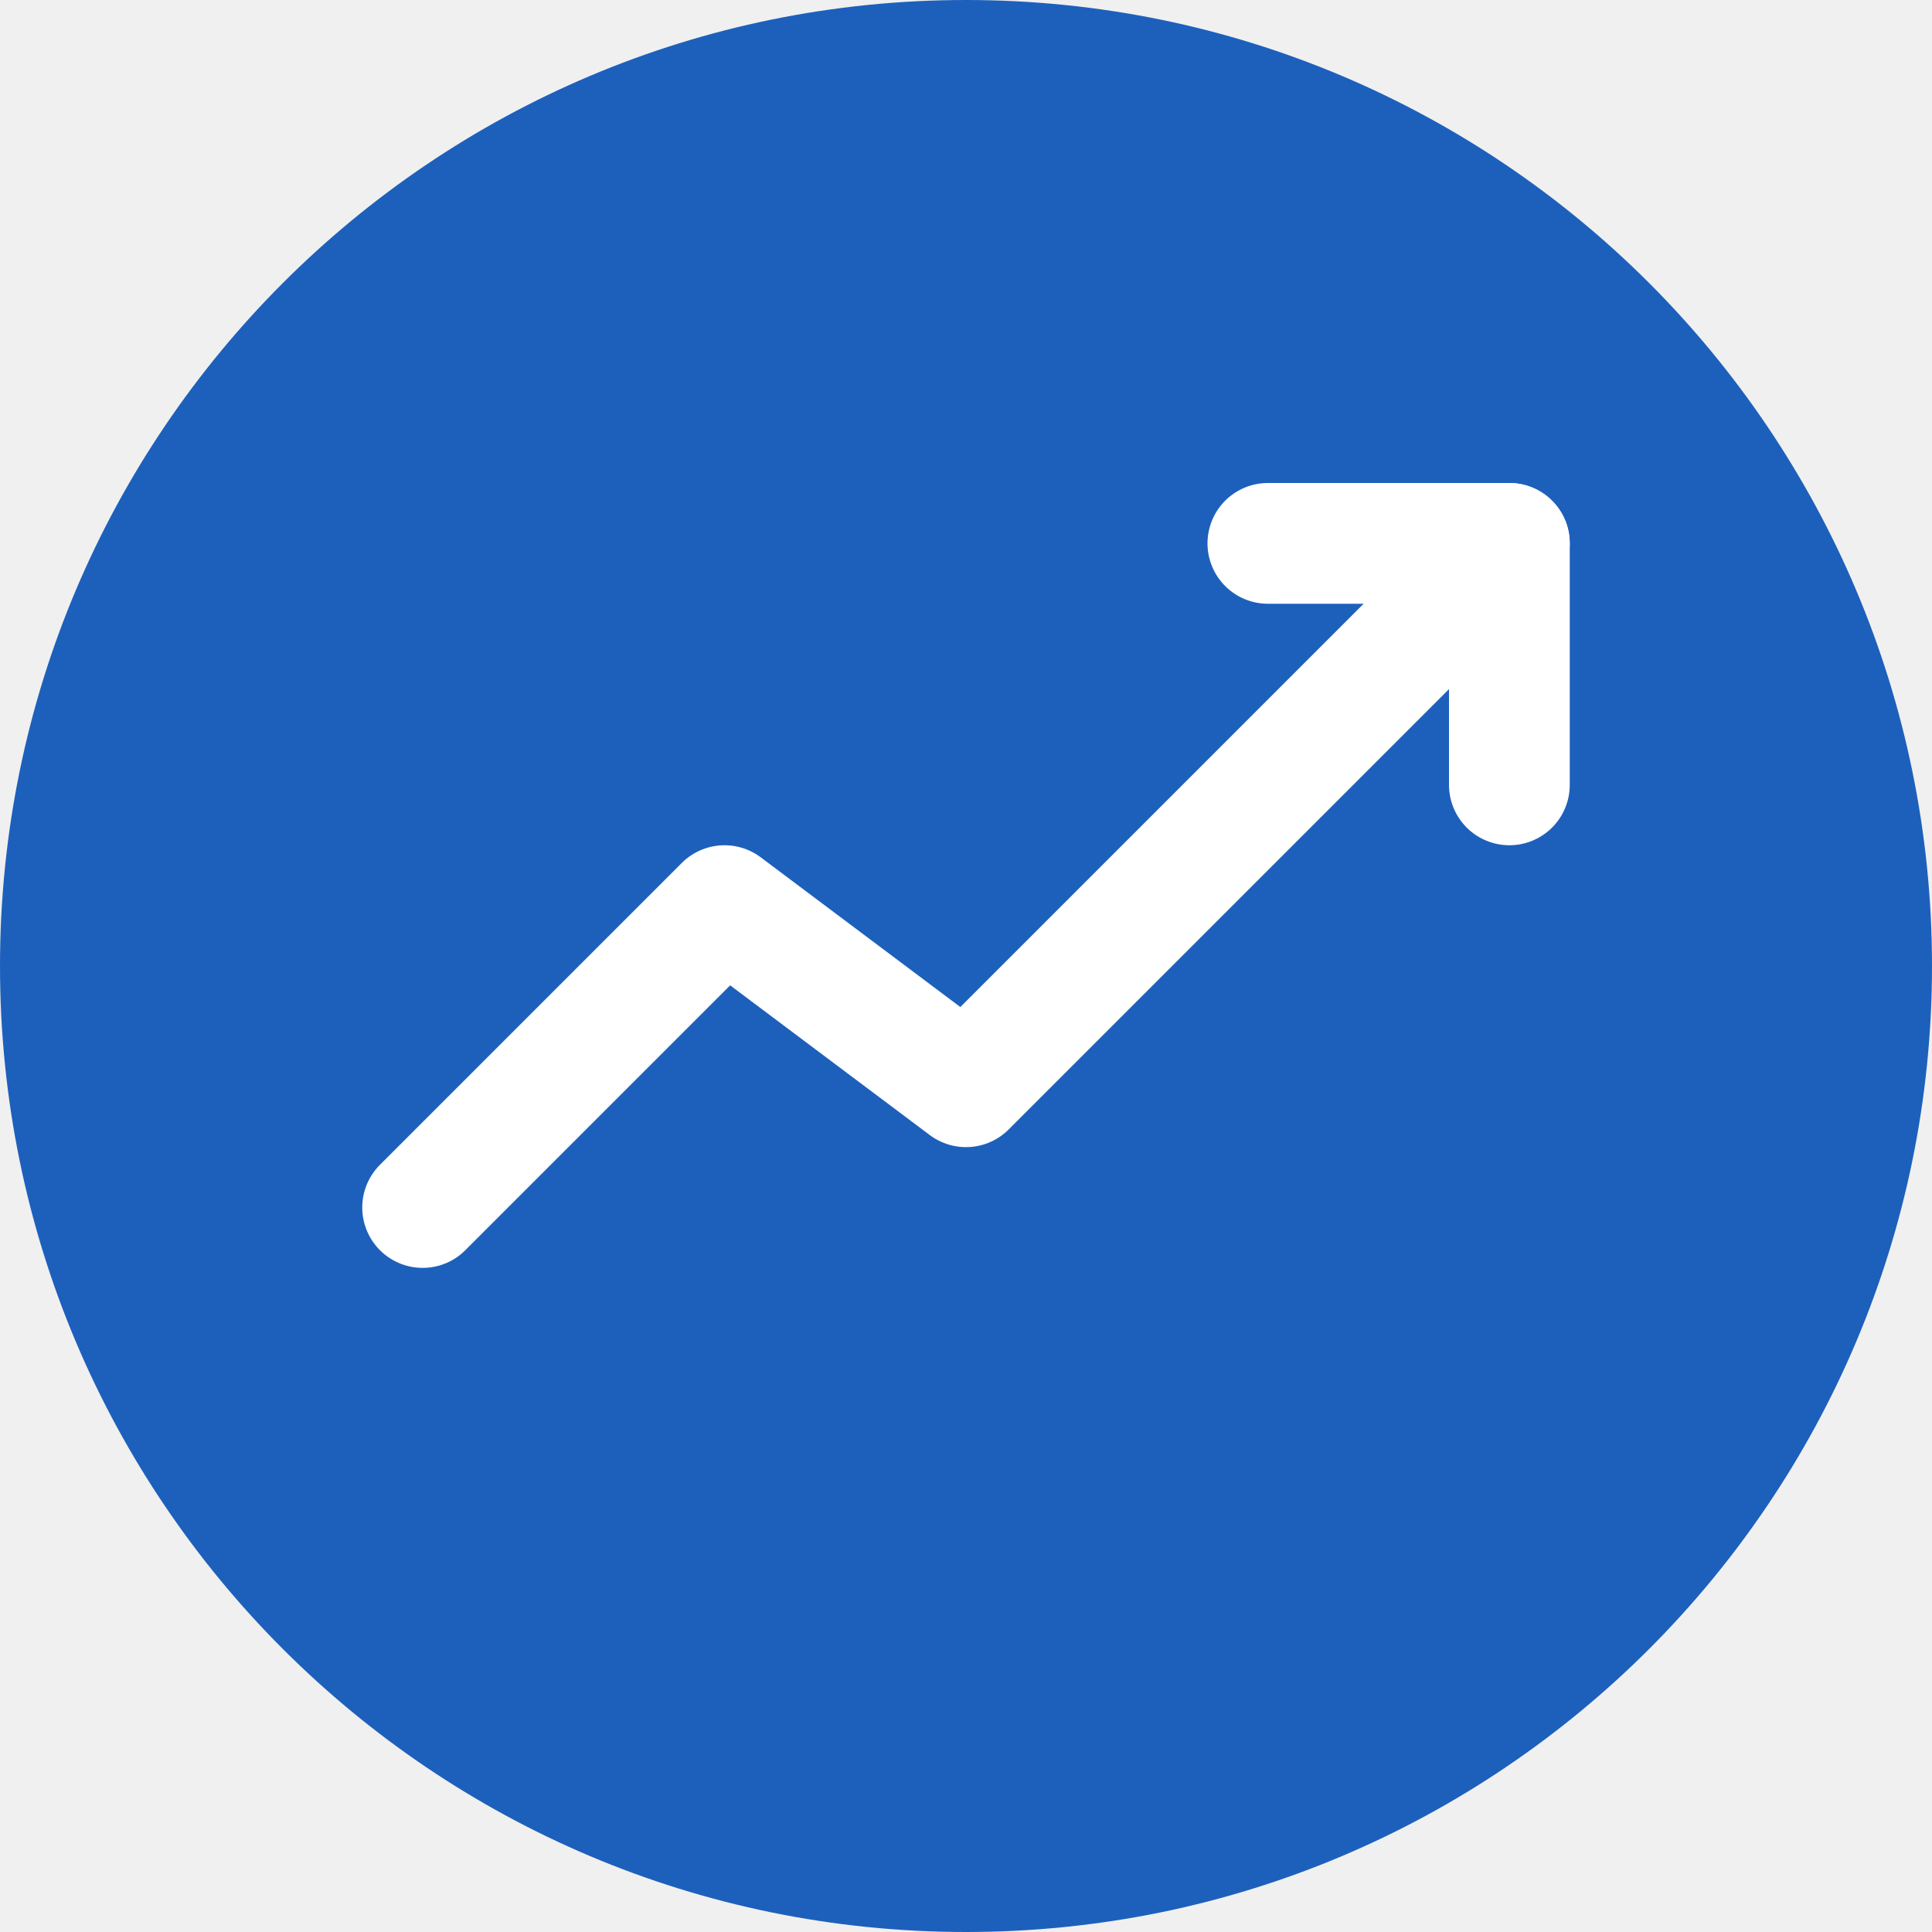
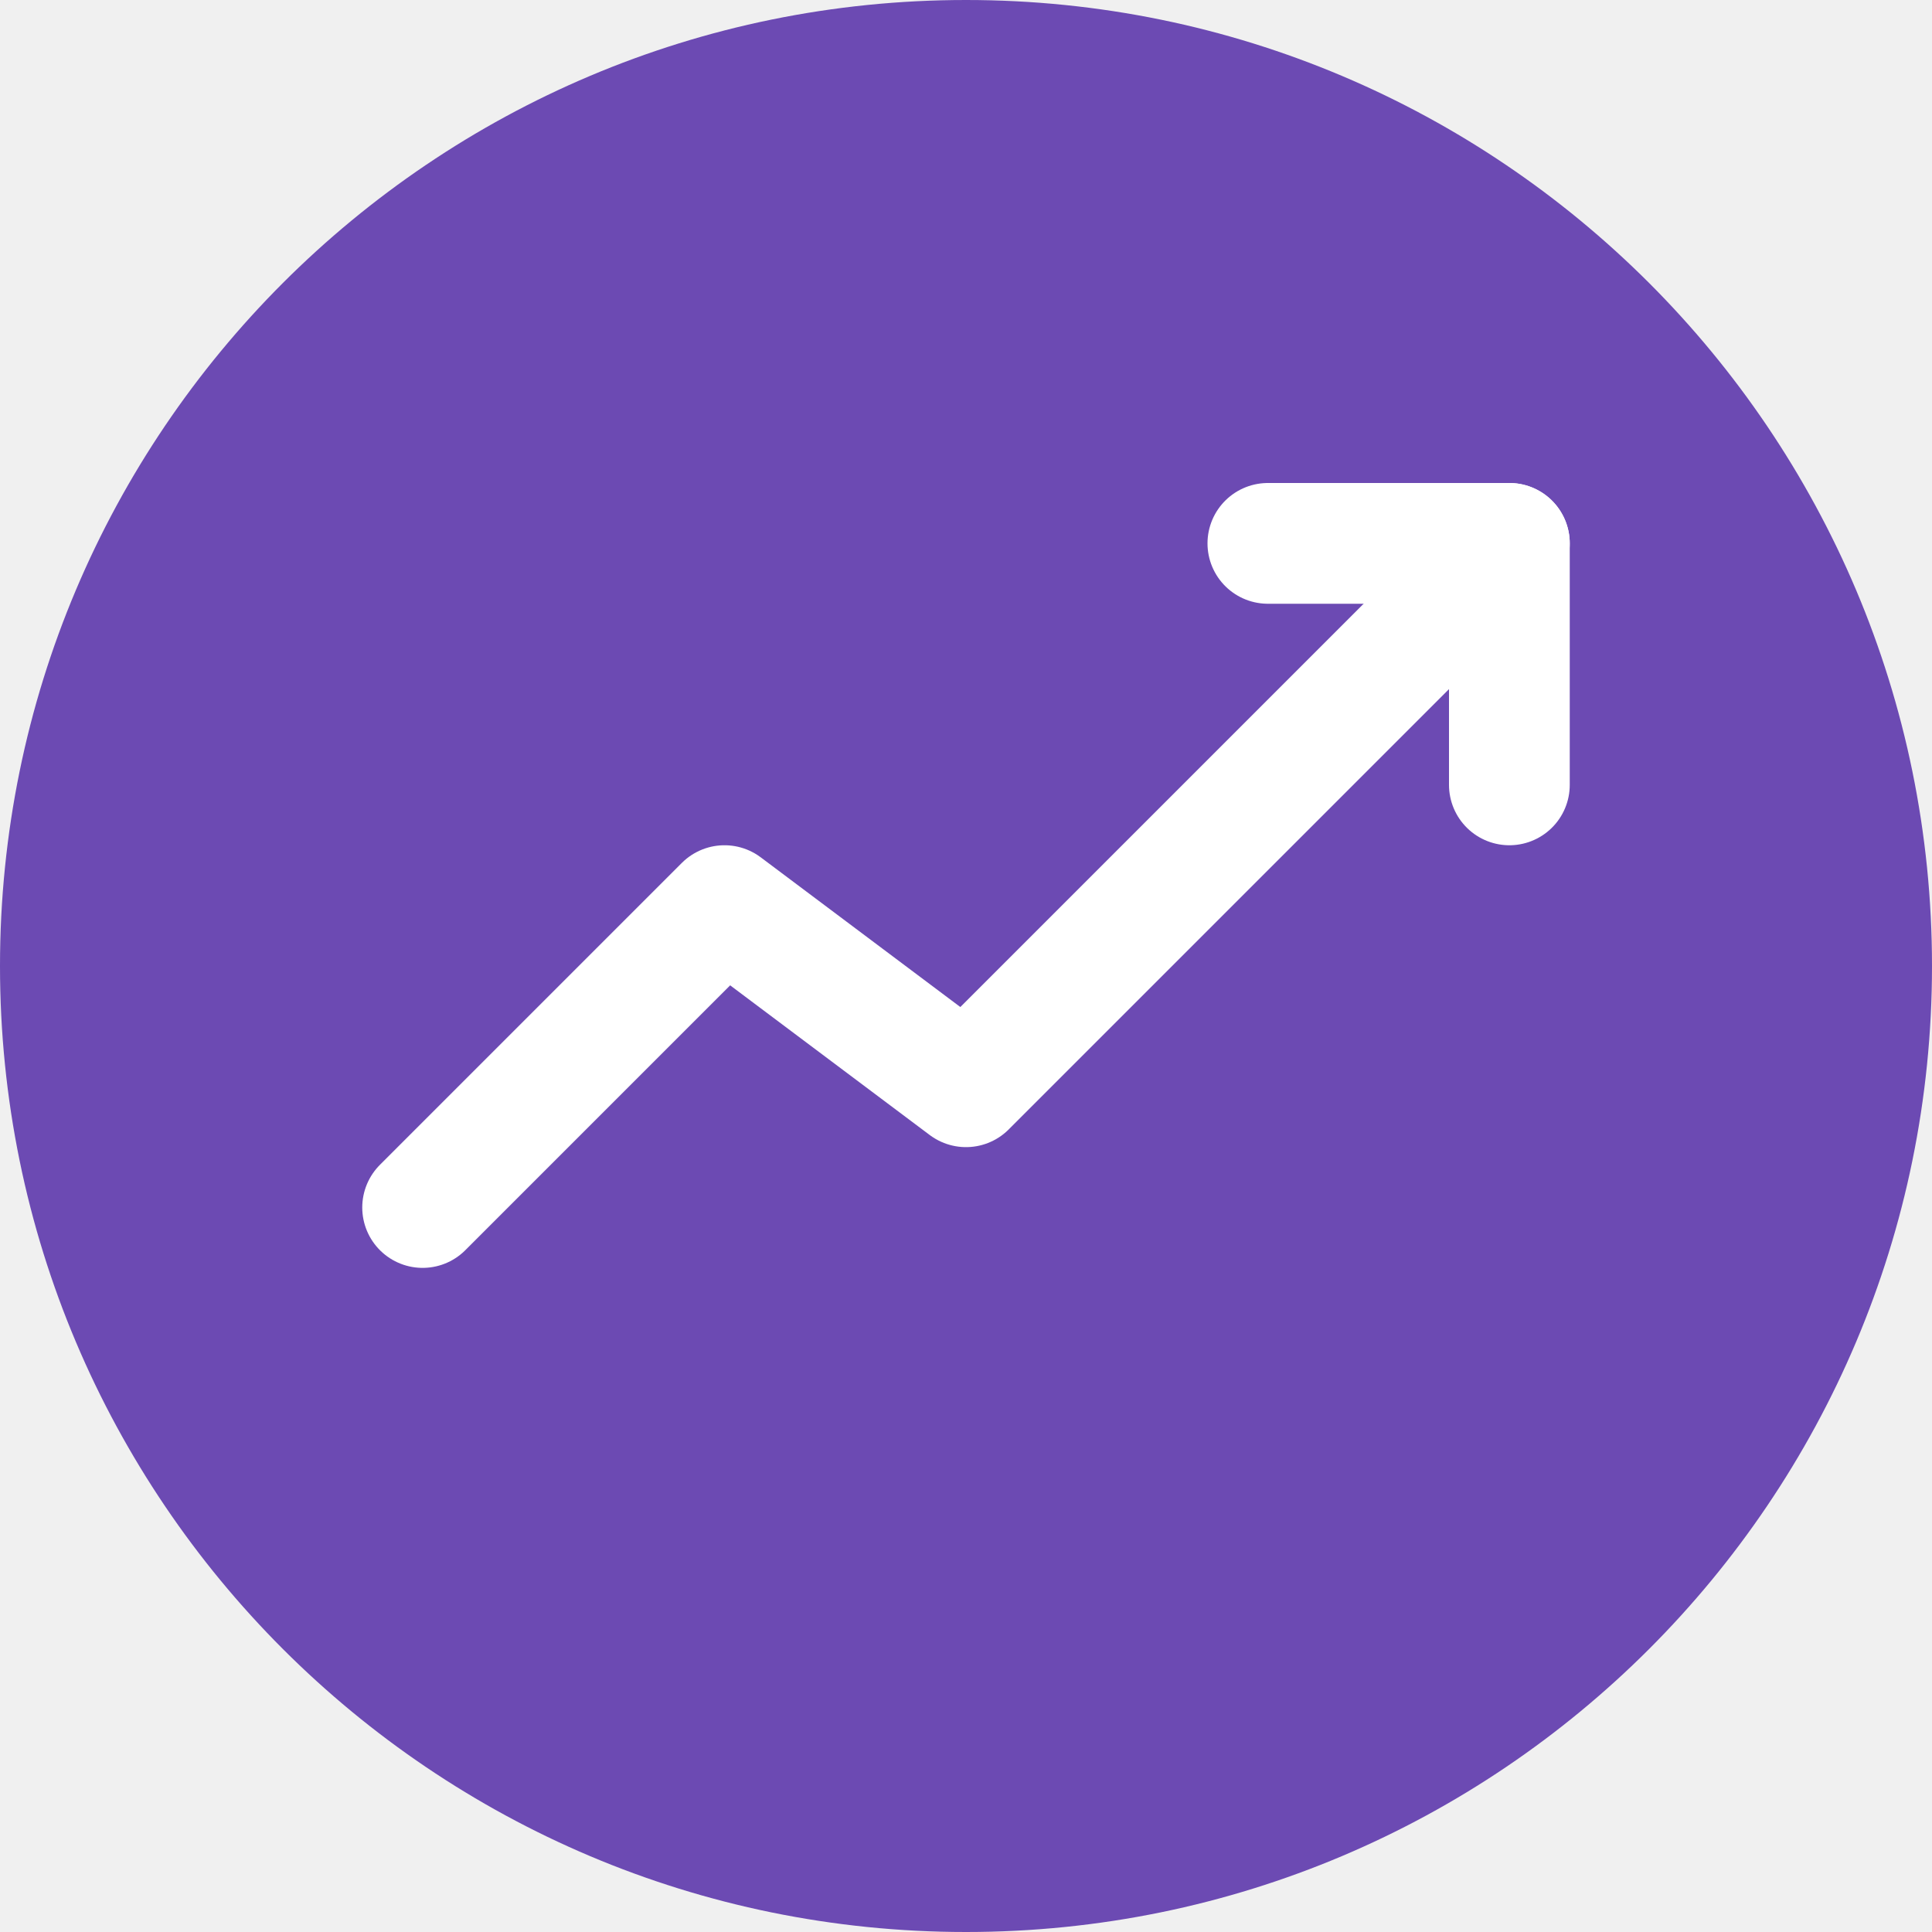
<svg xmlns="http://www.w3.org/2000/svg" viewBox="0 0 64 64" role="img" aria-label="Trading Bot">
-   <circle cx="32" cy="32" r="32" fill="#1d60bc" />
+   <circle cx="32" cy="32" r="32" fill="#6c4ab3" />
  <polyline points="14,40 24,30 32,36 50,18" fill="none" stroke="#ffffff" stroke-width="4" stroke-linecap="round" stroke-linejoin="round" />
  <polyline points="42,18 50,18 50,26" fill="none" stroke="#ffffff" stroke-width="4" stroke-linecap="round" stroke-linejoin="round" />
</svg>
